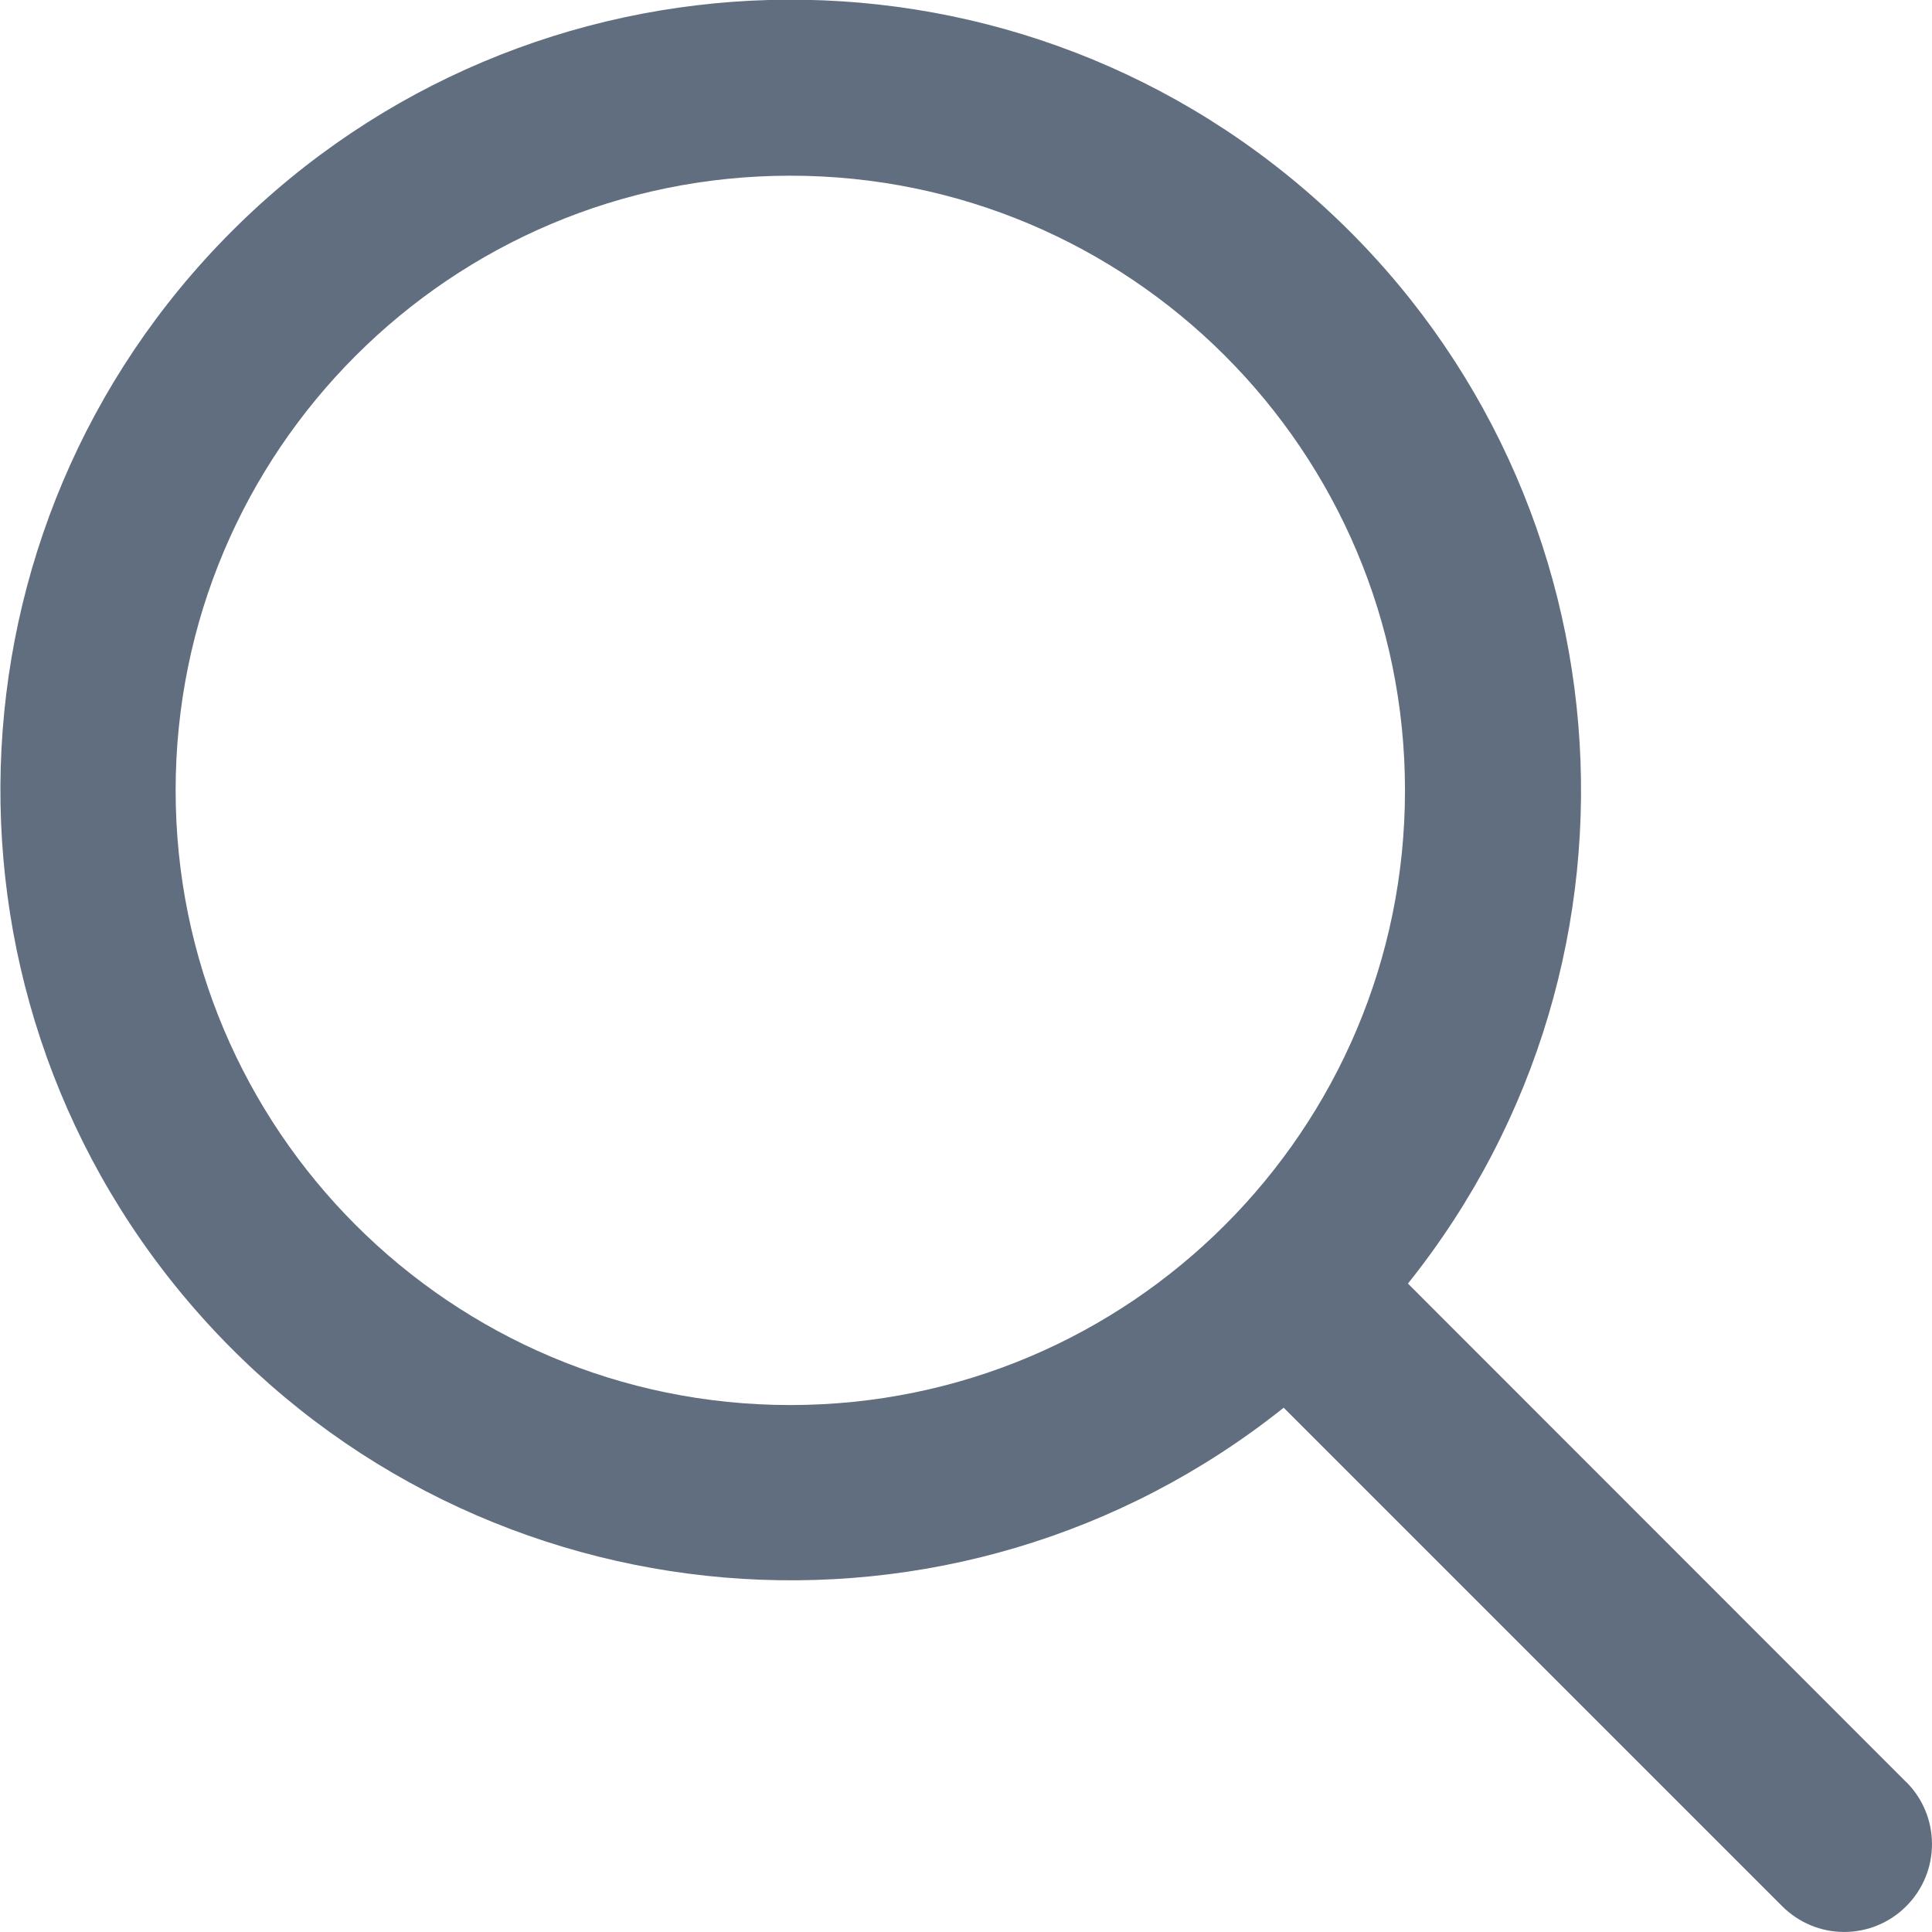
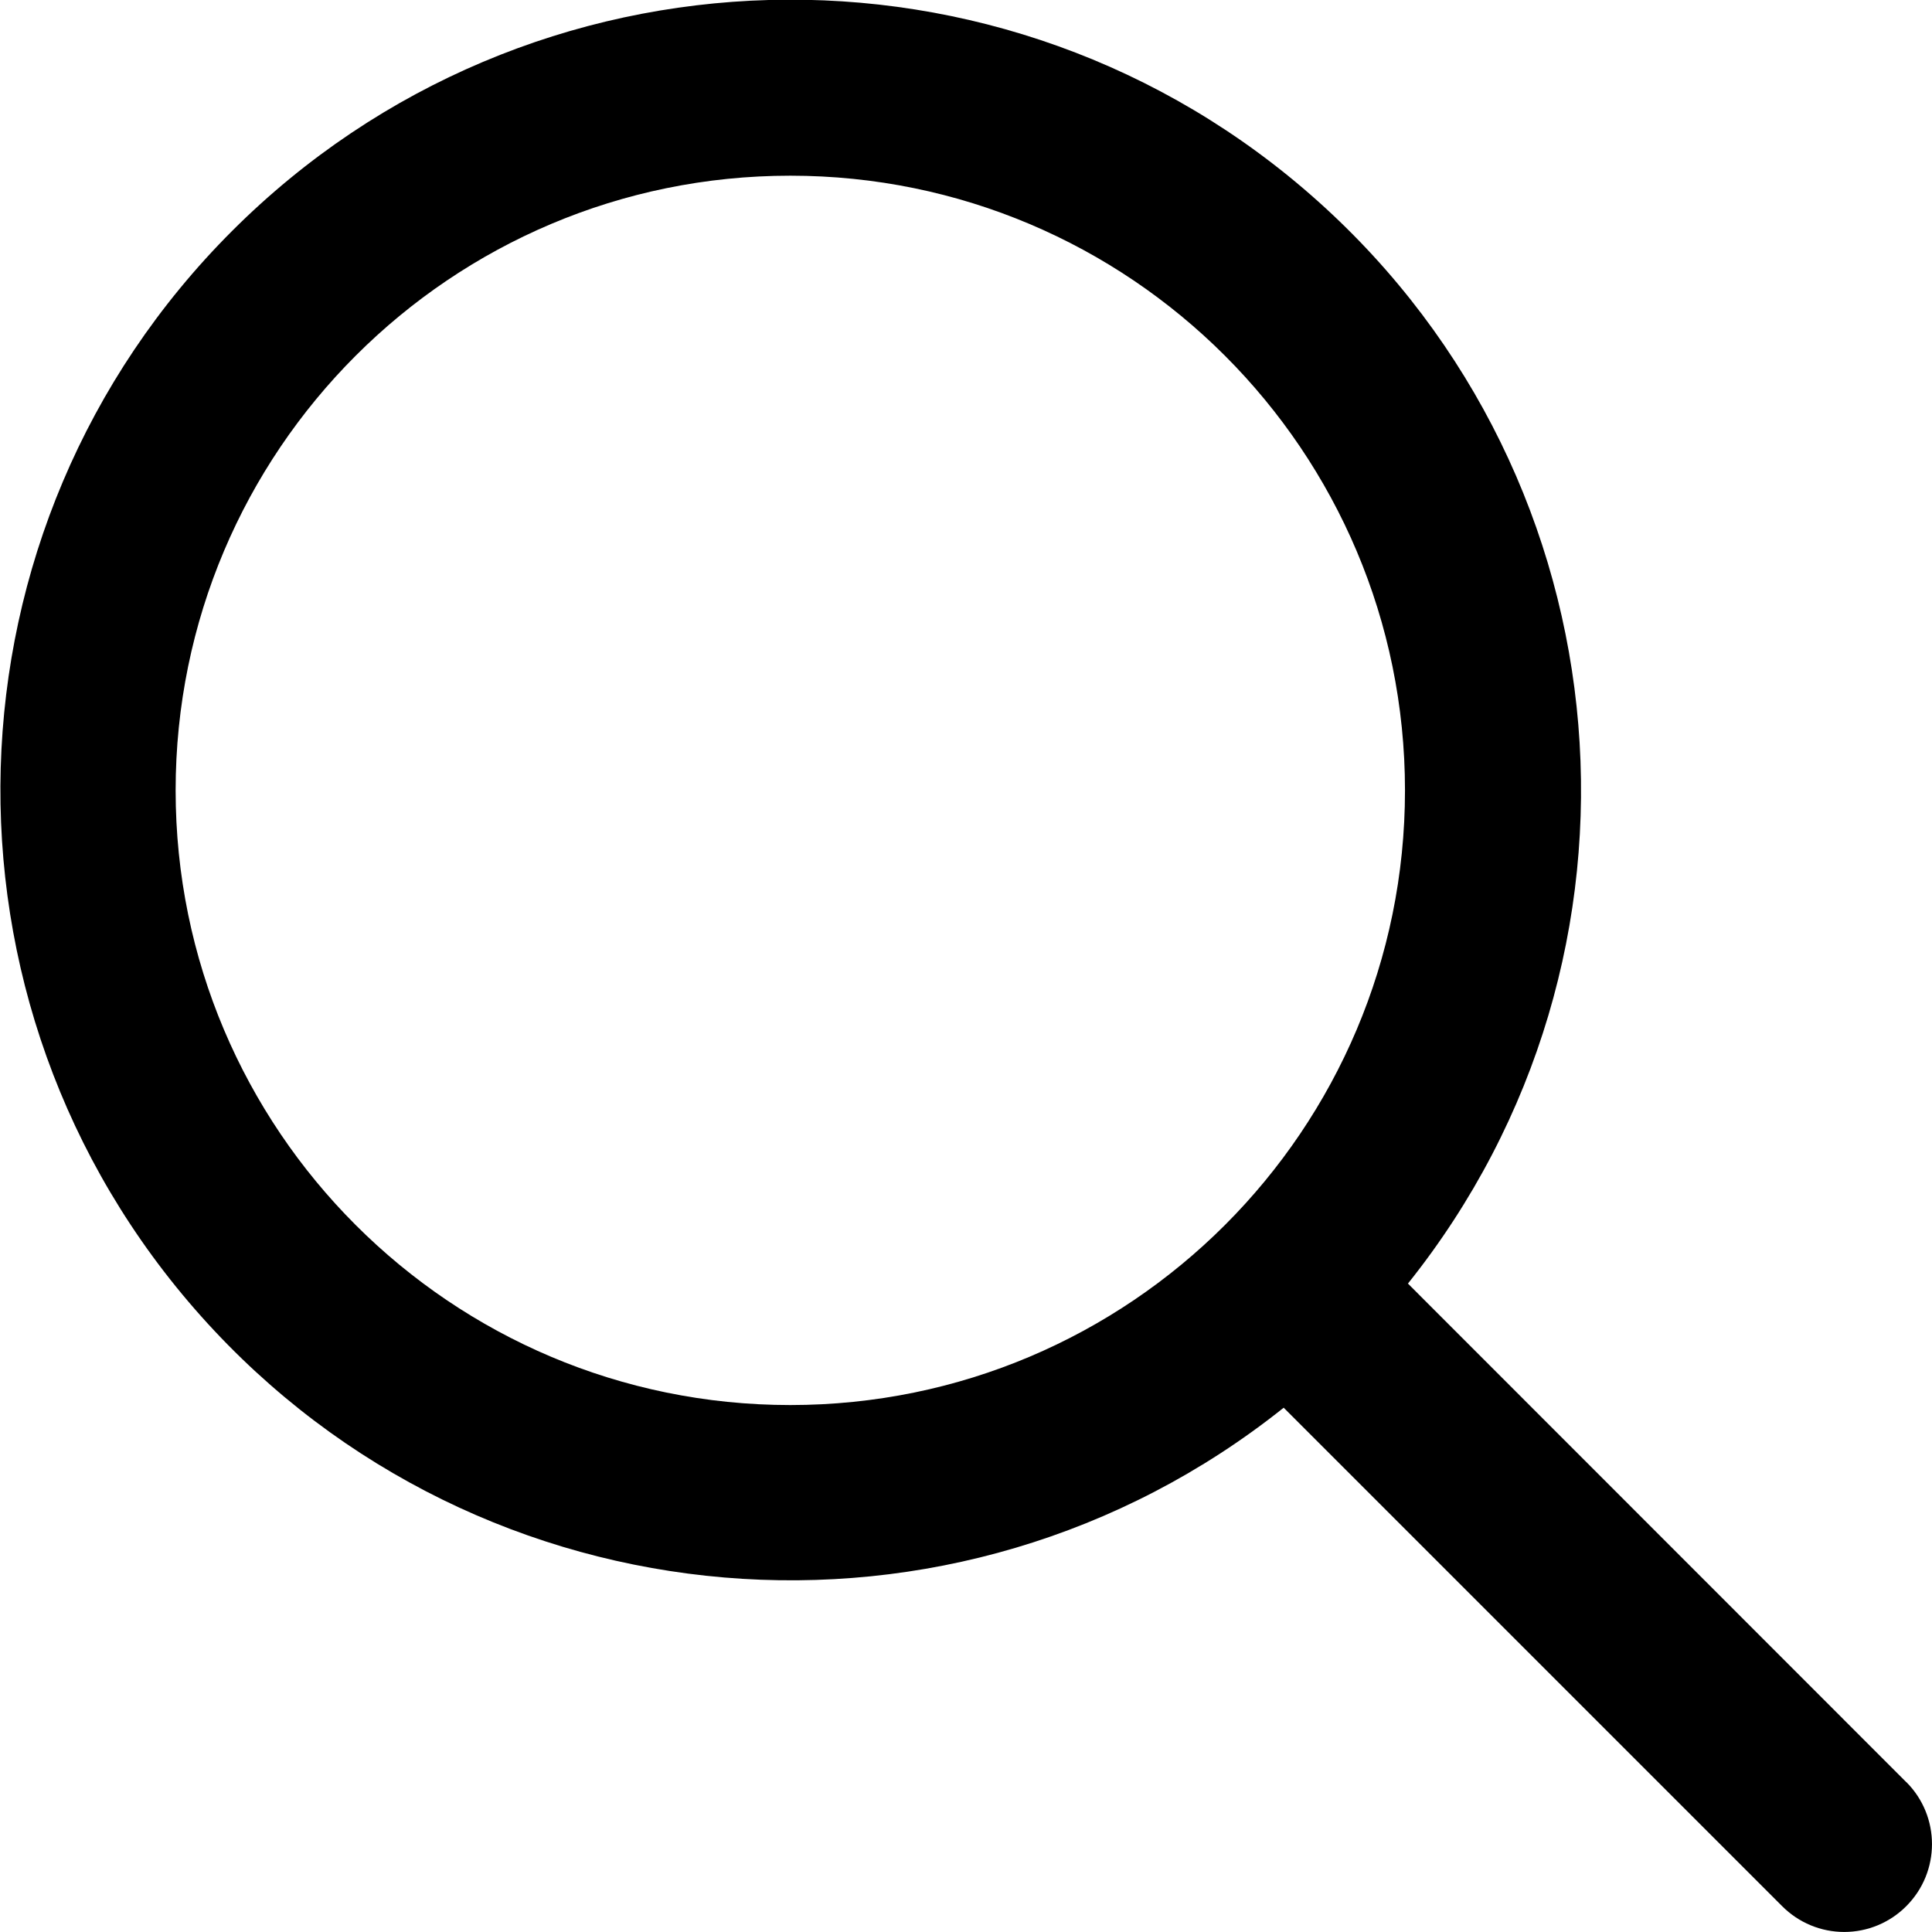
<svg xmlns="http://www.w3.org/2000/svg" width="16" height="16" viewBox="0 0 16 16">
-   <path fill="#606E80" fill-rule="evenodd" d="M15.787 14.759L11.66 10.63a6.545 6.545 0 1 0-1.029 1.028l4.128 4.128a.725.725 0 0 0 1.028 0 .727.727 0 0 0 0-1.028zm-9.242-3.123a5.09 5.09 0 1 1 0-10.181 5.09 5.09 0 0 1 0 10.181z" />
+   <path fill="currentColor" fill-rule="evenodd" d="M15.787 14.759L11.66 10.63a6.545 6.545 0 1 0-1.029 1.028l4.128 4.128a.725.725 0 0 0 1.028 0 .727.727 0 0 0 0-1.028zm-9.242-3.123a5.09 5.09 0 1 1 0-10.181 5.09 5.09 0 0 1 0 10.181z" />
</svg>
